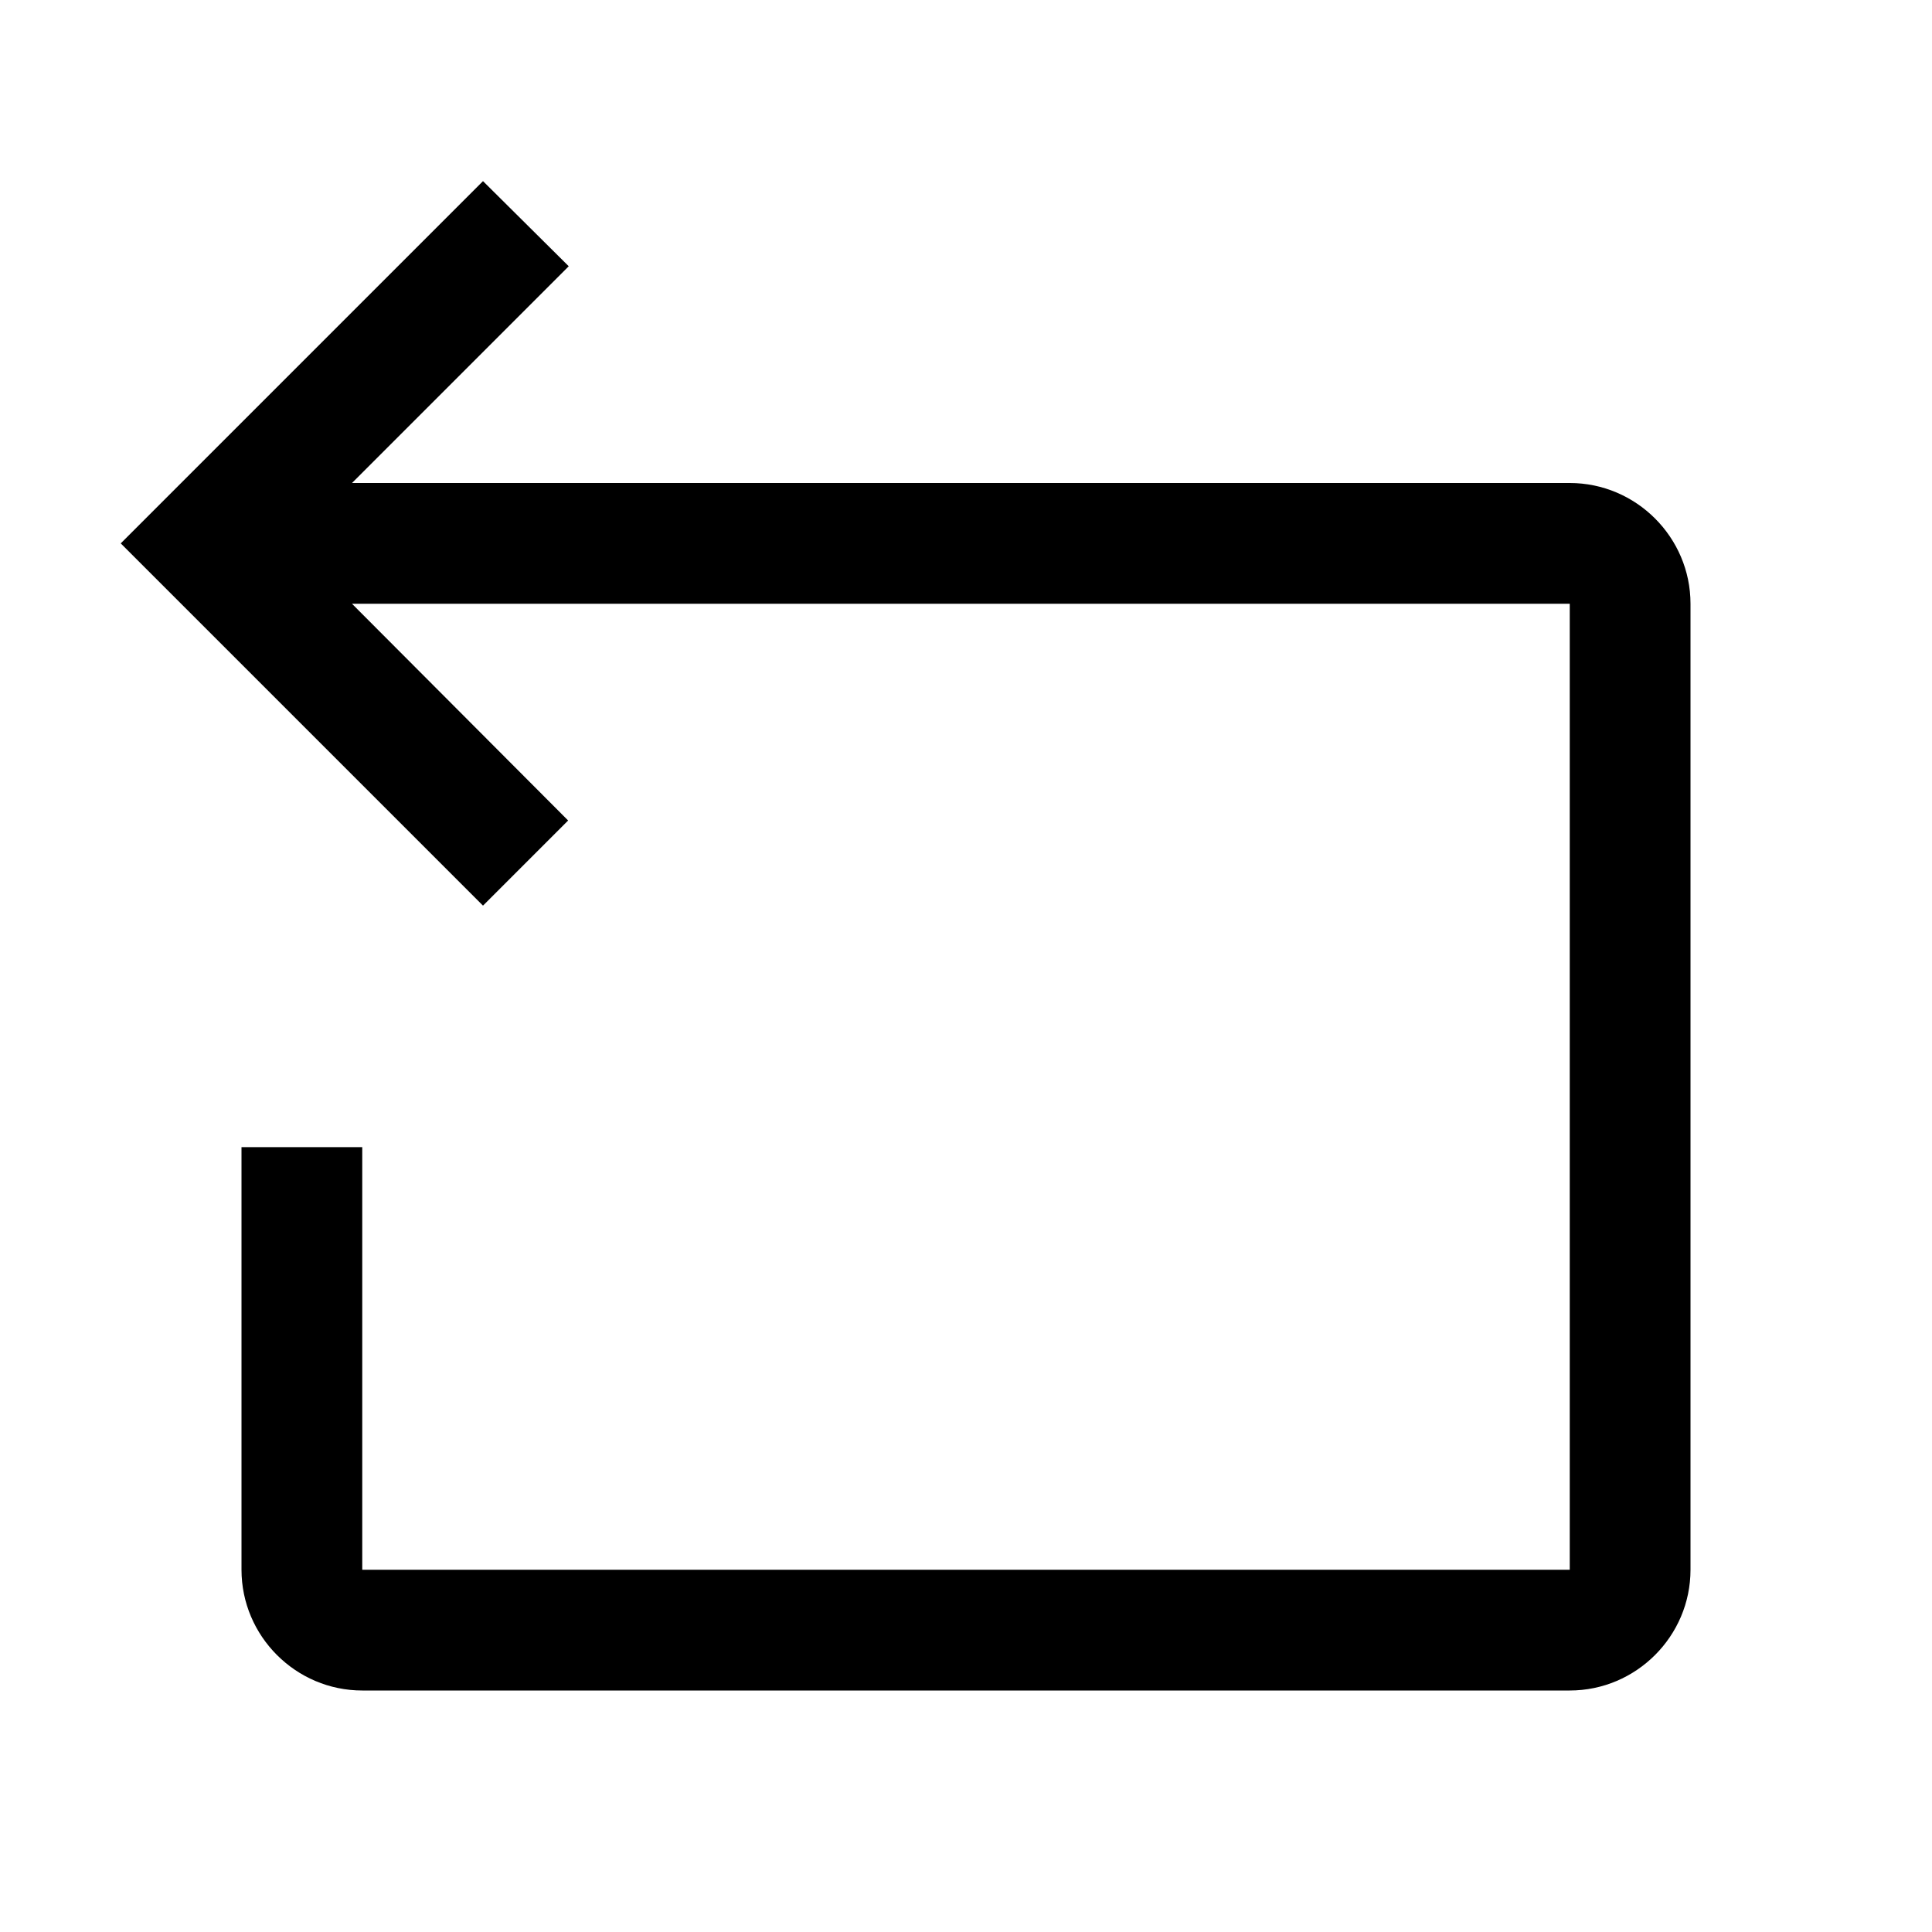
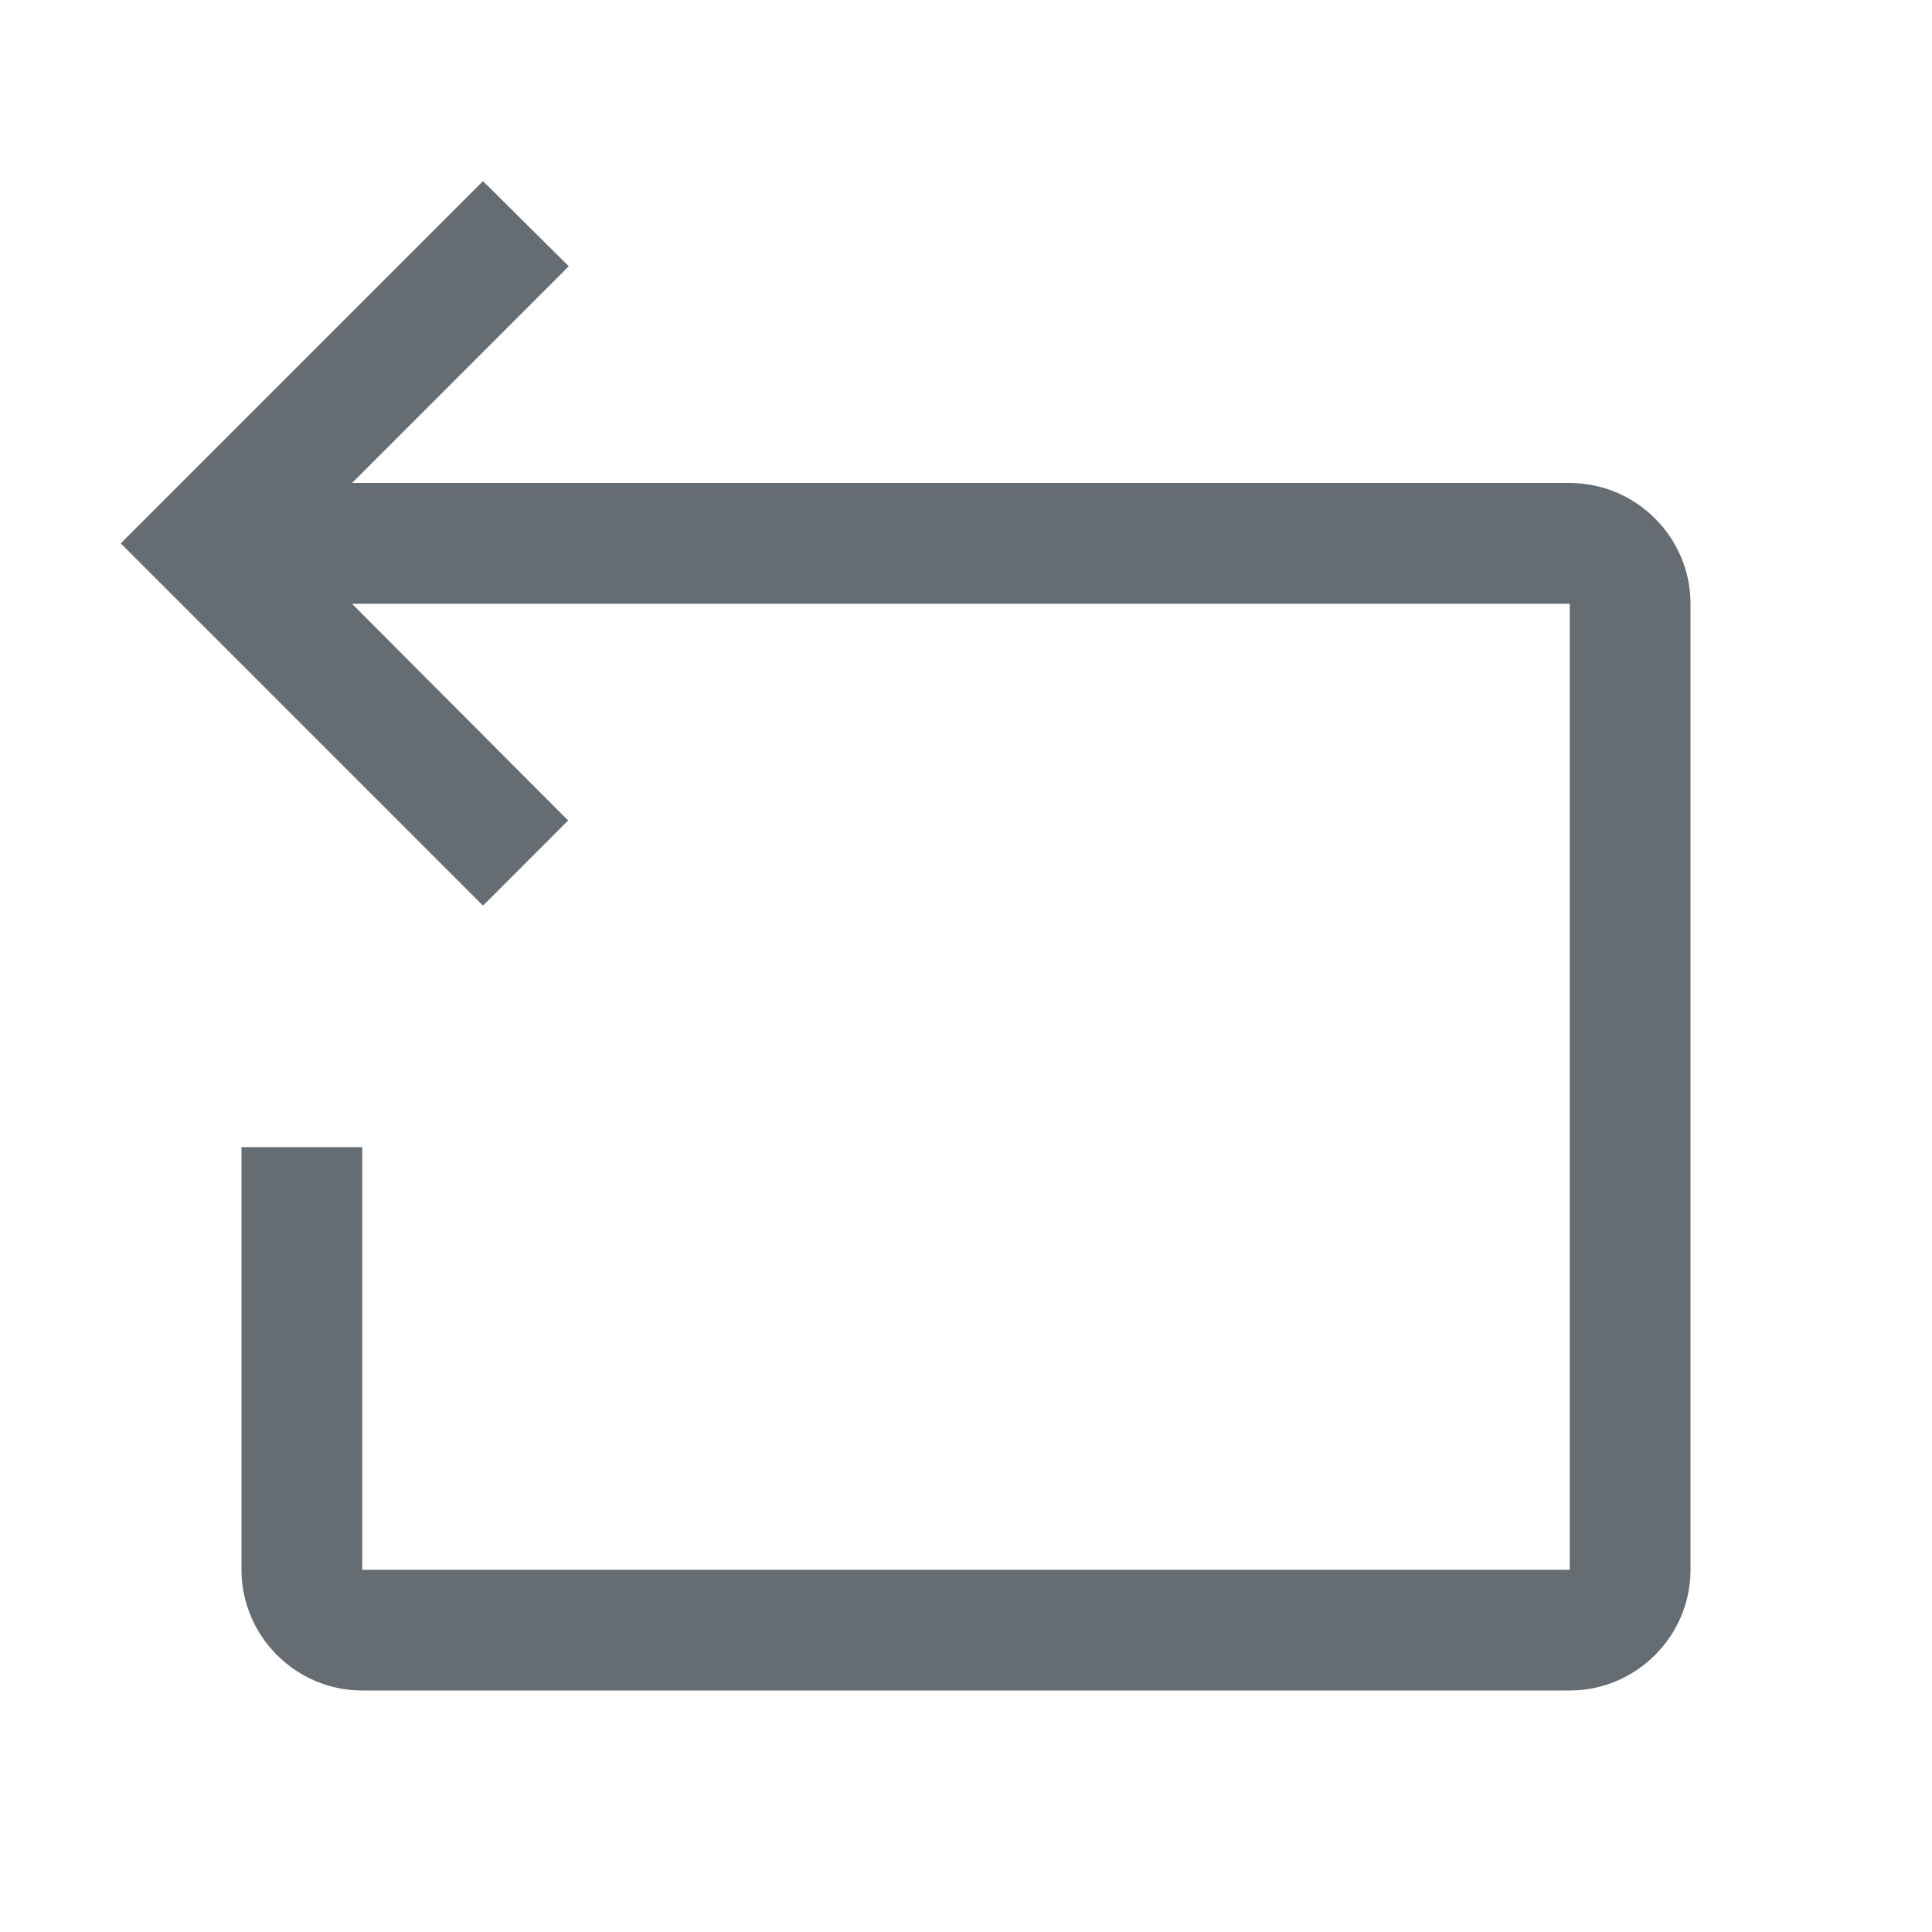
<svg xmlns="http://www.w3.org/2000/svg" width="32" height="32" viewBox="0 0 32 32" fill="none">
-   <path d="M26 8H5.83L9.42 4.41L8 3L2 9L8 15L9.41 13.59L5.83 10H26V26H6V19H4V26C4 27.1 4.9 28 6 28H26C27.1 28 28 27.1 28 26V10C28 8.9 27.1 8 26 8Z" fill="black" />
+   <path d="M26 8H5.83L9.42 4.41L8 3L2 9L8 15L9.41 13.59L5.83 10H26V26H6V19H4V26C4 27.1 4.9 28 6 28H26C27.1 28 28 27.1 28 26V10C28 8.9 27.1 8 26 8Z" fill="#656C72" />
</svg>
